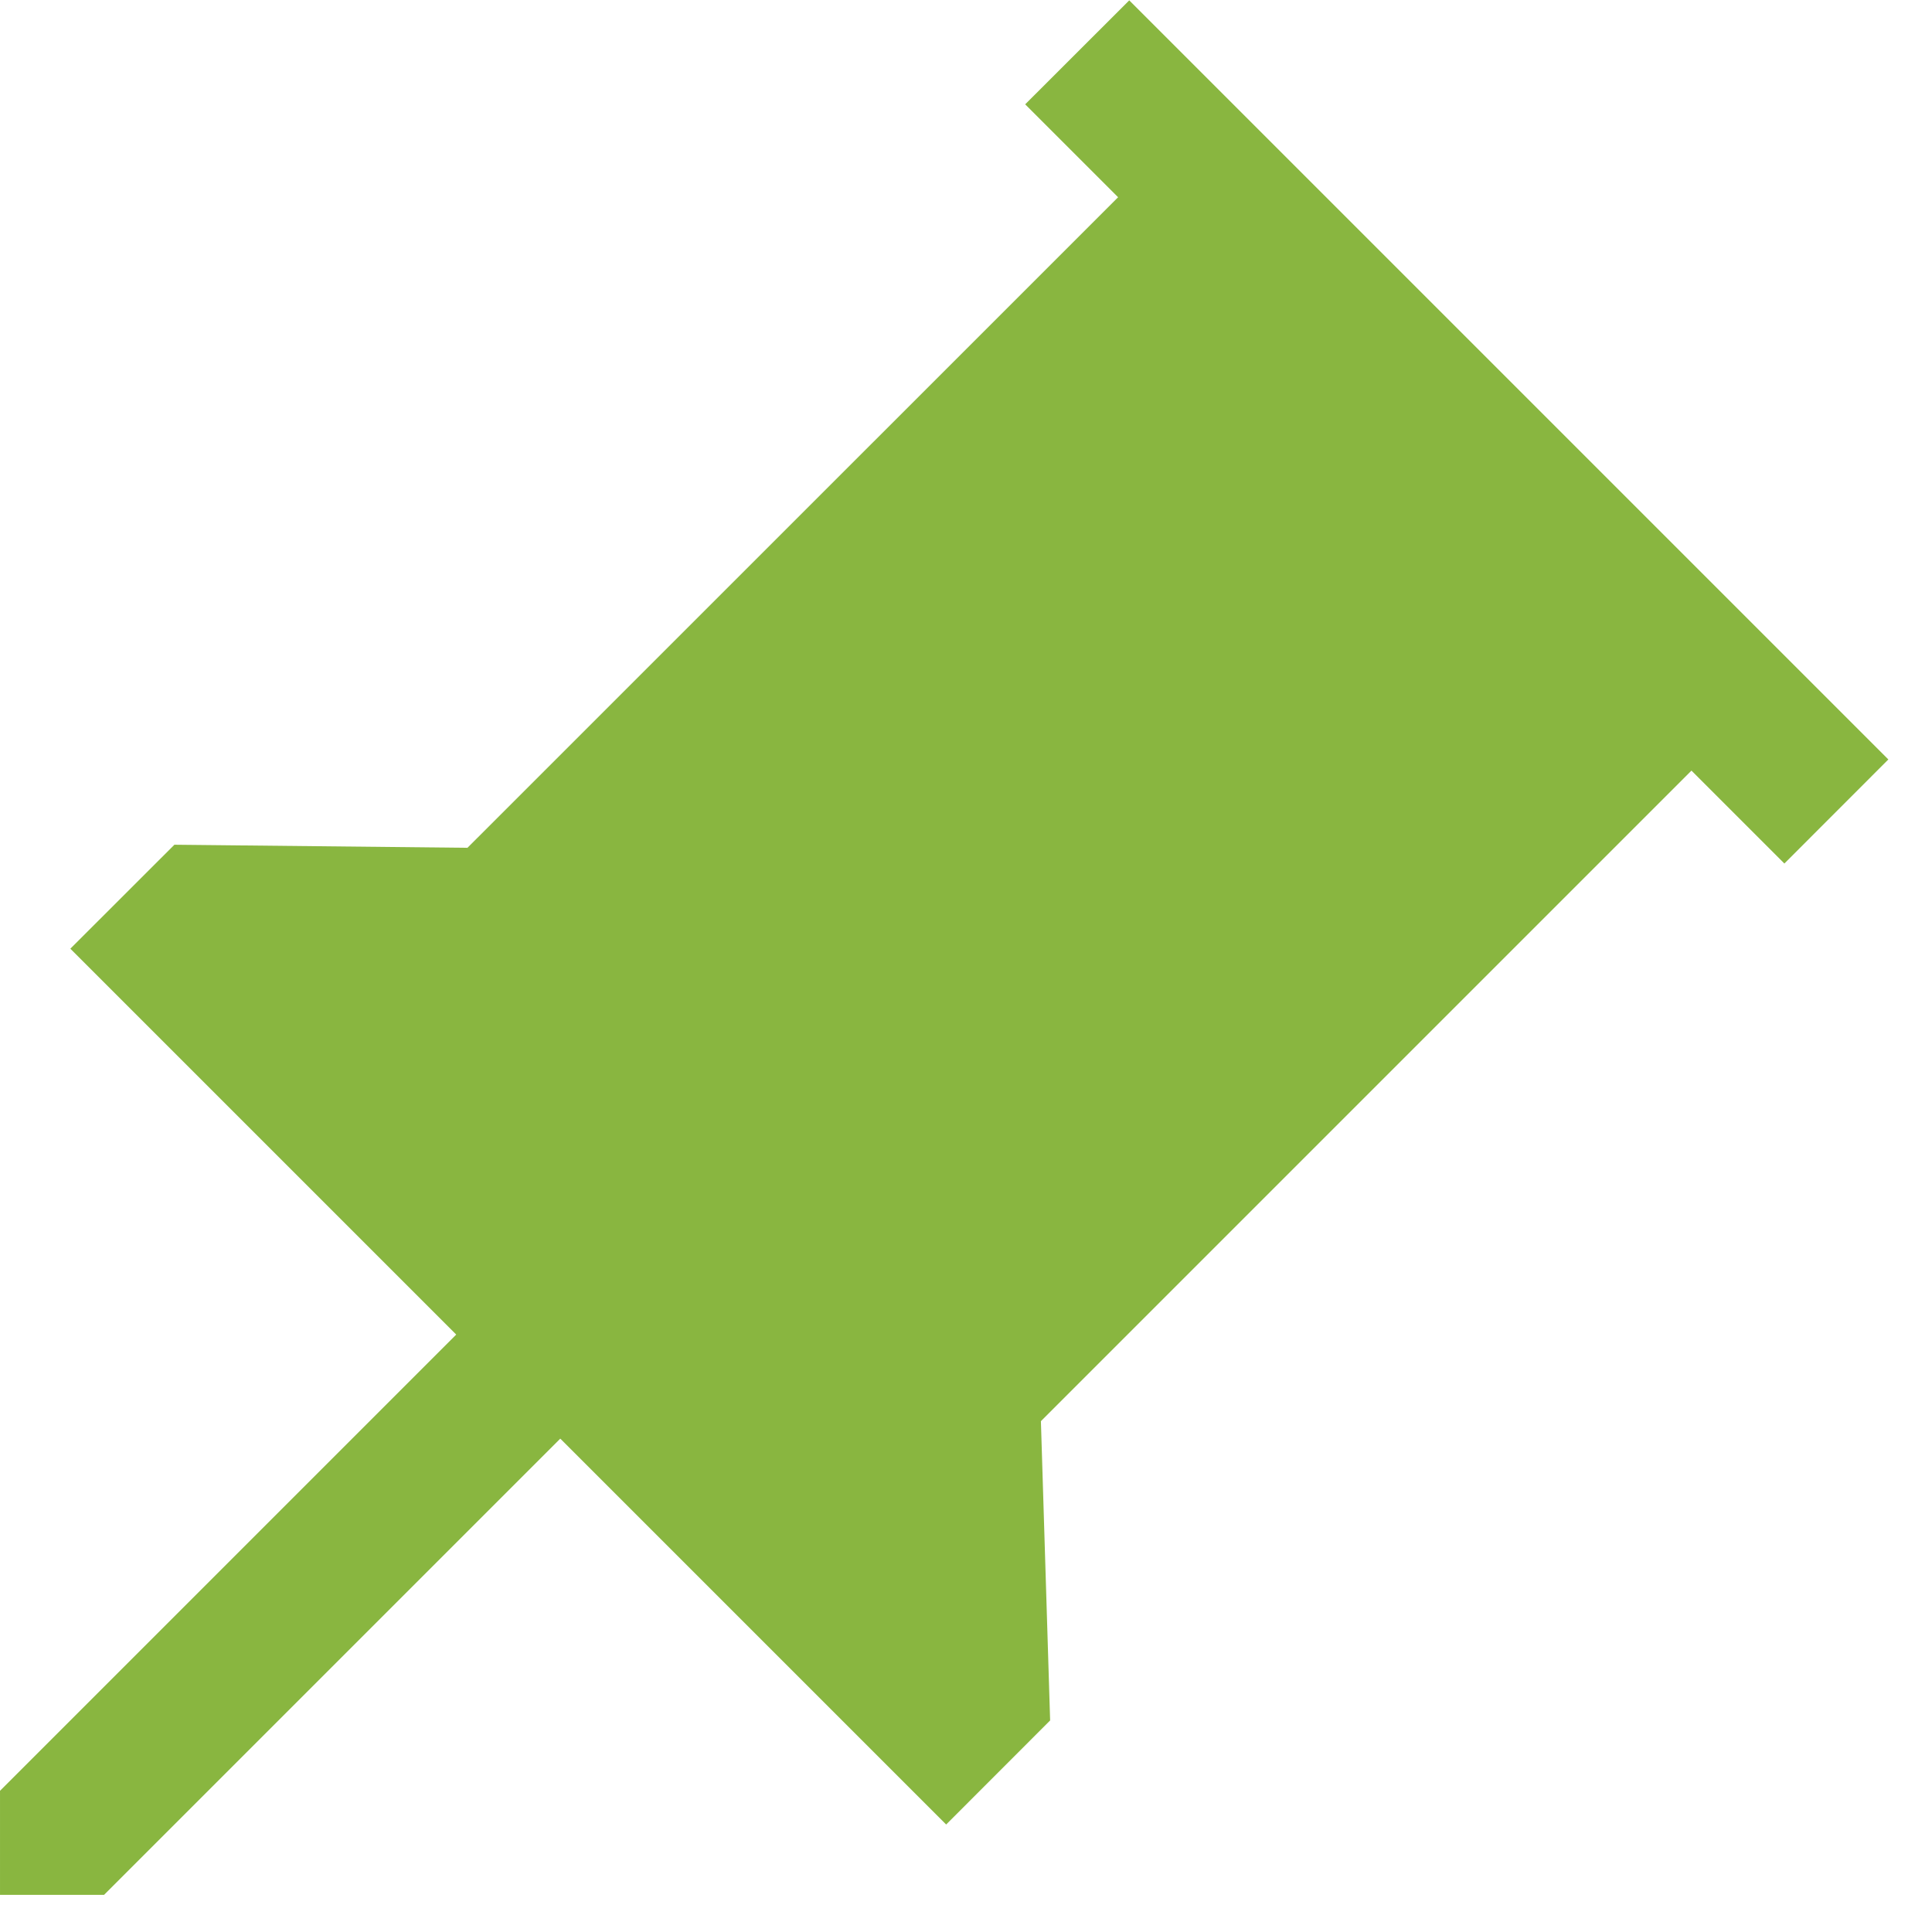
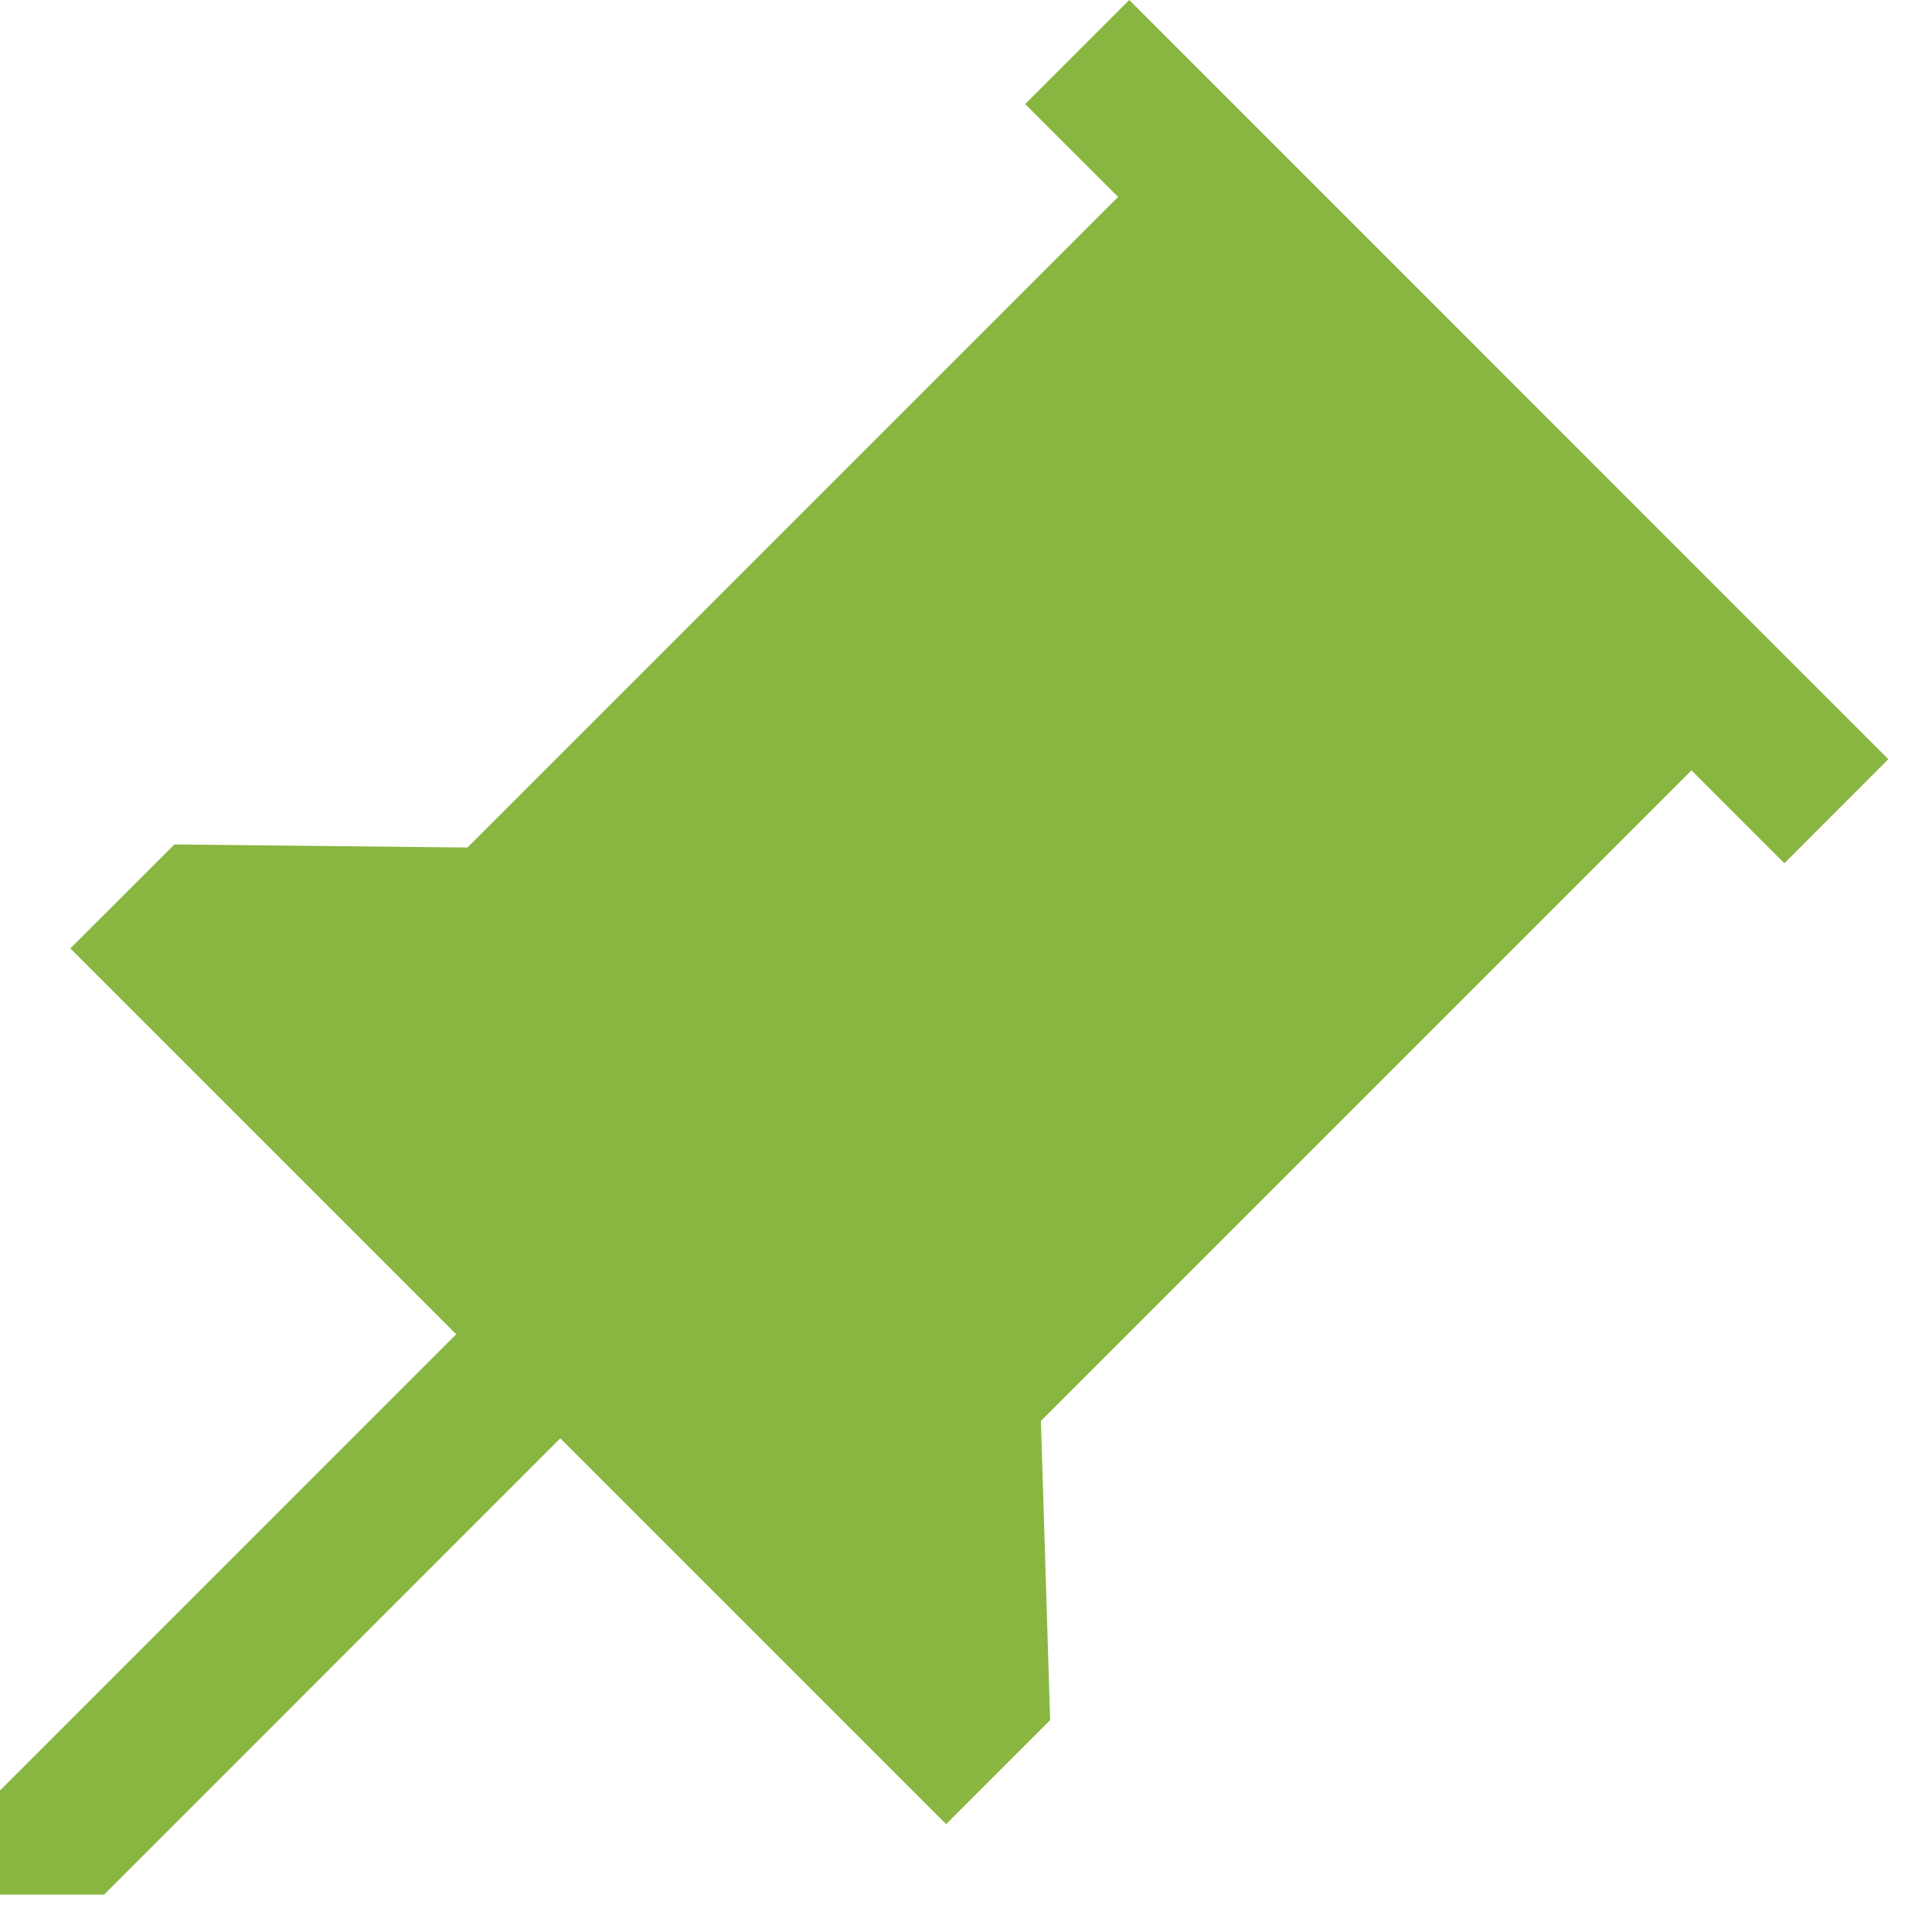
<svg xmlns="http://www.w3.org/2000/svg" width="22" height="22" viewBox="0 0 22 22" fill="none">
-   <path d="M11.853 16.183L11.958 19.591L10.774 20.776L6.38 16.382L1.185 21.577L9.51129e-05 21.577L9.54501e-05 20.392L5.195 15.197L0.801 10.803L1.986 9.619L5.323 9.654L12.732 2.246L11.674 1.188L12.859 0.004L21.503 8.648L20.319 9.833L19.261 8.775L11.853 16.183Z" fill="#89B640" />
+   <path d="M11.853 16.18L11.958 19.588L10.774 20.772L6.38 16.378L1.185 21.574L9.51129e-05 21.574L9.54501e-05 20.389L5.195 15.194L0.801 10.8L1.986 9.616L5.323 9.651L12.732 2.242L11.674 1.185L12.859 0L21.503 8.645L20.319 9.83L19.261 8.772L11.853 16.18Z" fill="#89B640" />
</svg>
